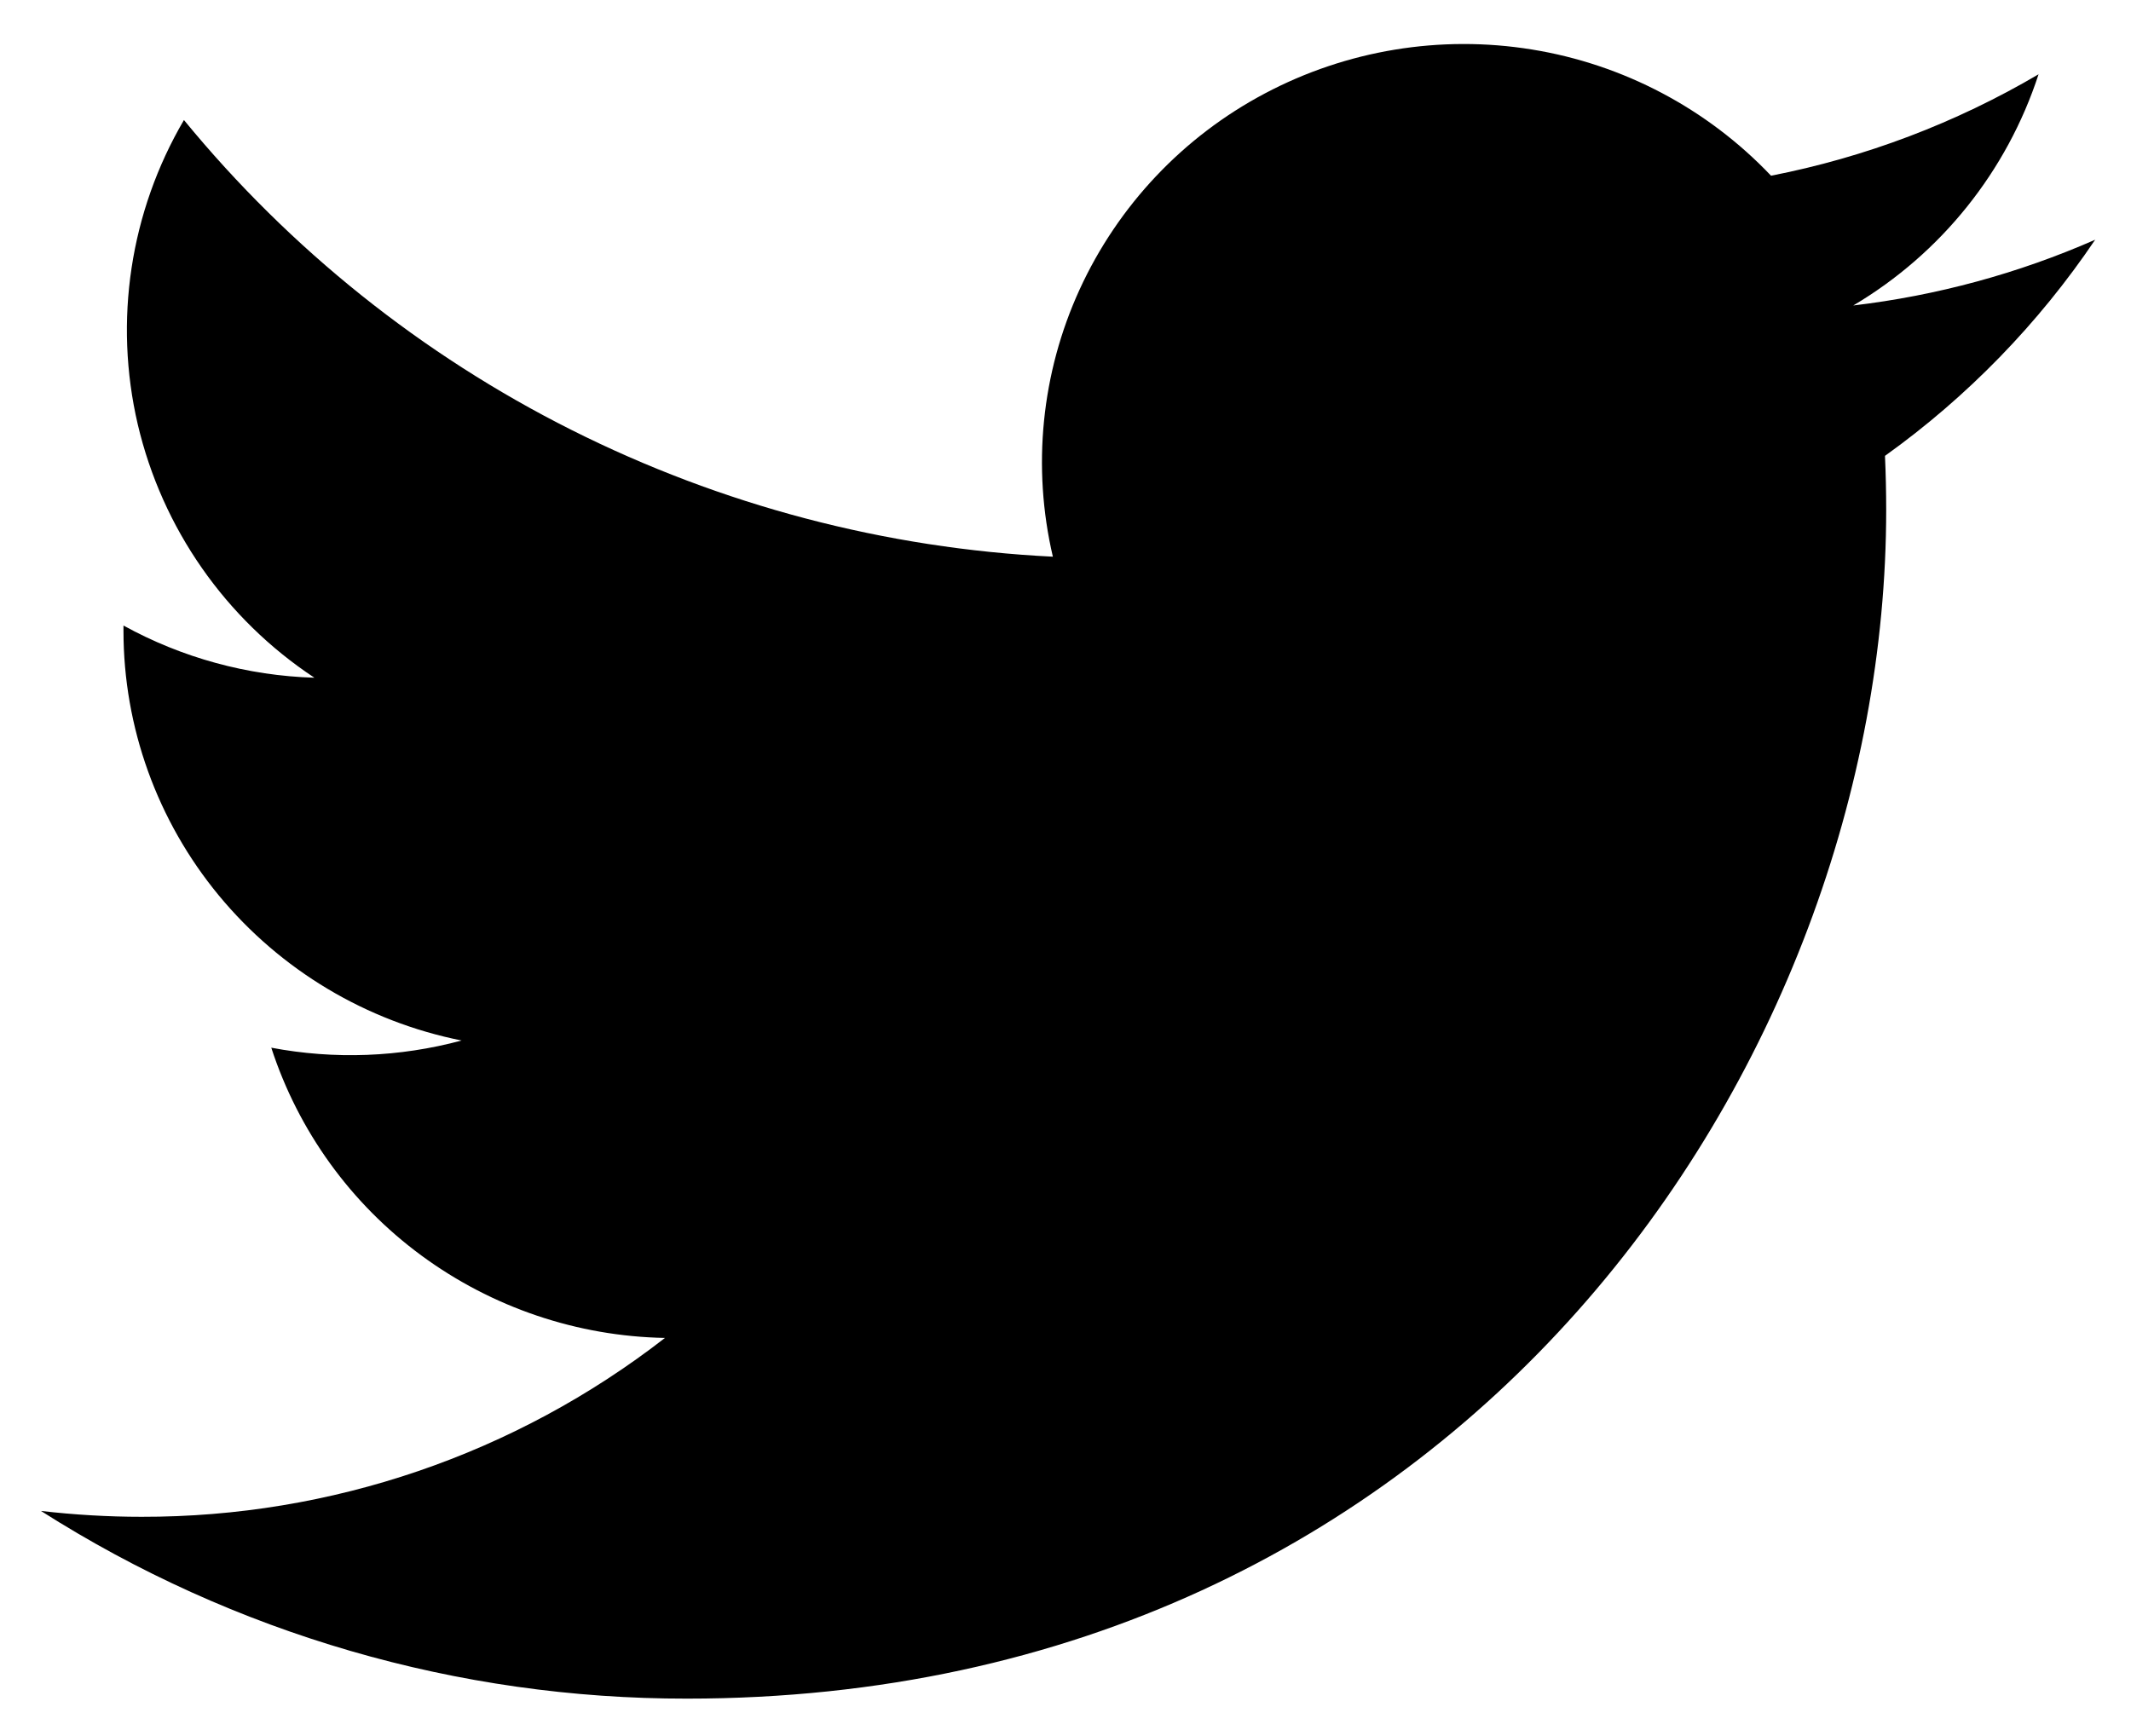
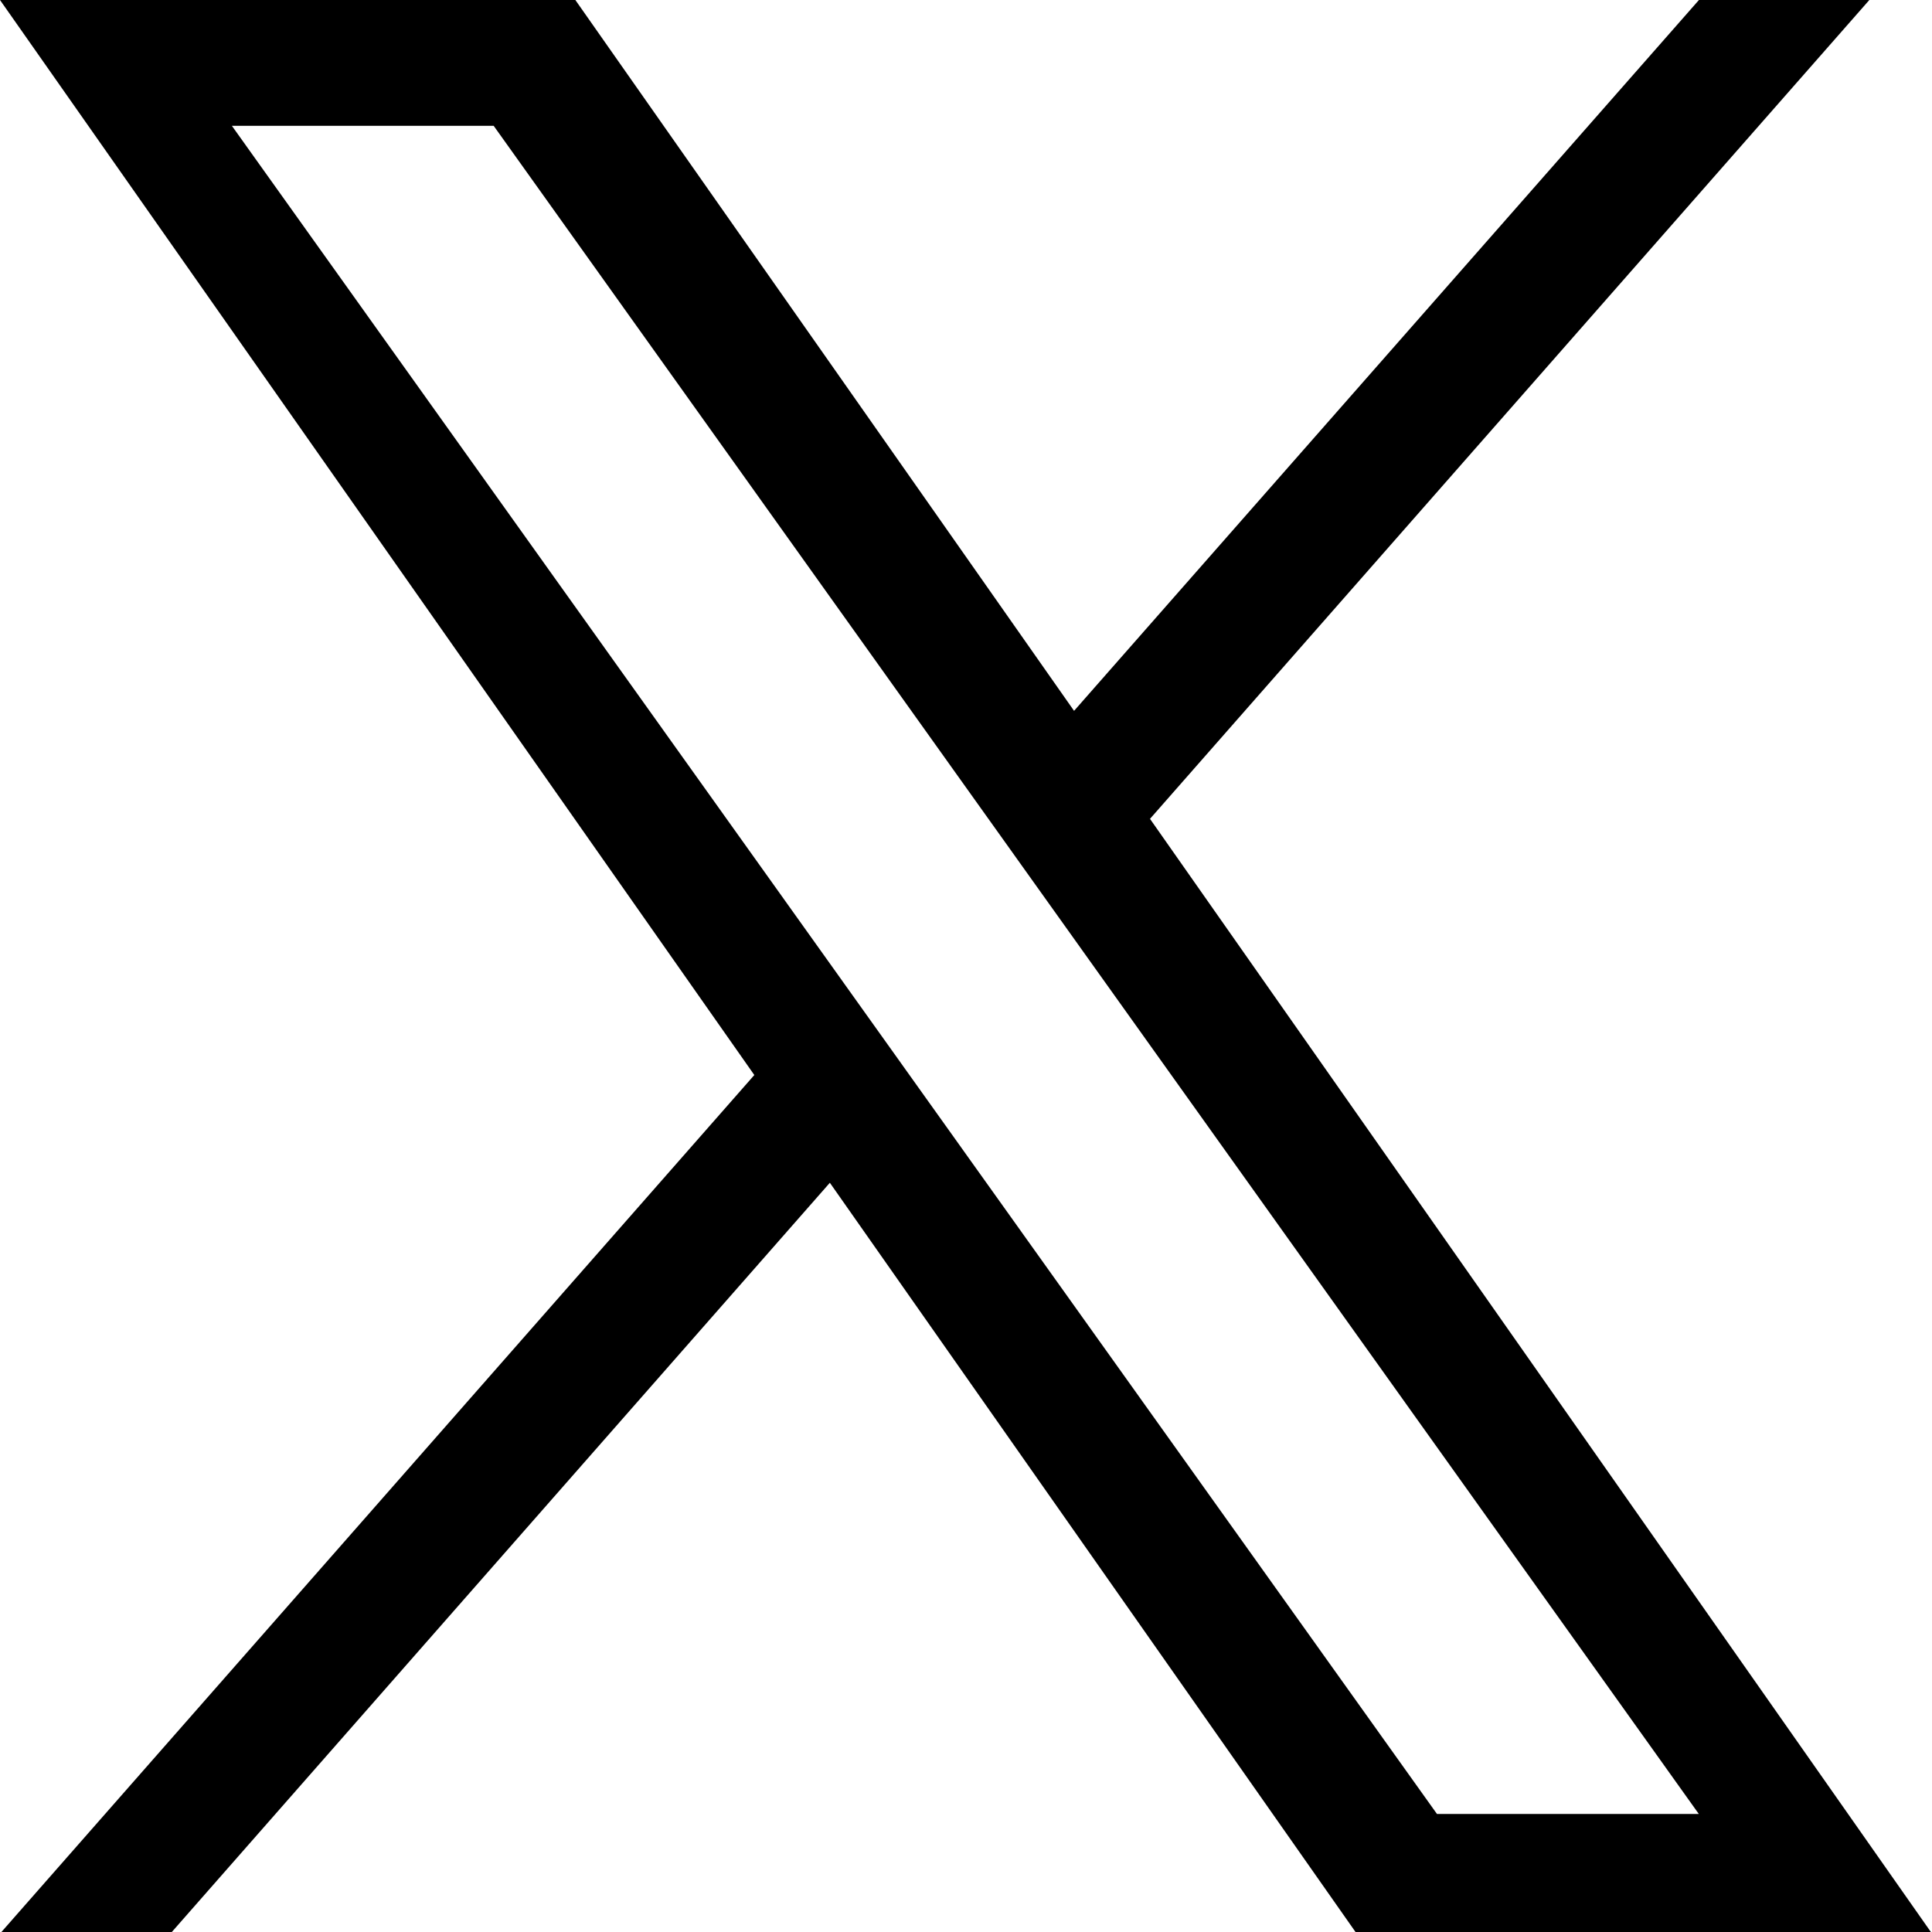
- <svg xmlns="http://www.w3.org/2000/svg" viewBox="-0.61 -0.55 31.72 25.84" aria-label="Twitter">
-   <path fill="currentColor" d="M30.579 3.018c-1.145.503-2.36.833-3.603.98A6.252 6.252 0 0 0 29.734.556a12.628 12.628 0 0 1-3.982 1.51A6.297 6.297 0 0 0 22.193.187a6.327 6.327 0 0 0-3.977.655A6.249 6.249 0 0 0 15.46 3.76a6.178 6.178 0 0 0-.398 3.978 17.93 17.93 0 0 1-7.165-1.887 17.784 17.784 0 0 1-5.769-4.614 6.182 6.182 0 0 0-.687 4.533A6.228 6.228 0 0 0 4.07 9.54a6.288 6.288 0 0 1-2.842-.777v.078c0 1.436.502 2.829 1.419 3.94a6.286 6.286 0 0 0 3.614 2.16 6.34 6.34 0 0 1-2.833.107A6.23 6.23 0 0 0 5.66 18.14a6.315 6.315 0 0 0 3.628 1.229 12.657 12.657 0 0 1-7.791 2.663c-.5 0-1-.03-1.497-.087a17.868 17.868 0 0 0 9.617 2.794c11.54 0 17.849-9.479 17.849-17.697 0-.27-.006-.538-.018-.805a12.692 12.692 0 0 0 3.13-3.22z" />
+ <svg xmlns="http://www.w3.org/2000/svg" viewBox="0 0 300 300" aria-label="Twitter">
+   <path fill="currentColor" d="M178.57 127.15 290.27 0h-26.46l-97.03 110.38L89.34 0H0l117.13 166.93L0 300.25h26.46l102.4-116.59 81.8 116.59h89.34M36.01 19.54H76.66l187.13 262.13h-40.66" />
</svg>
